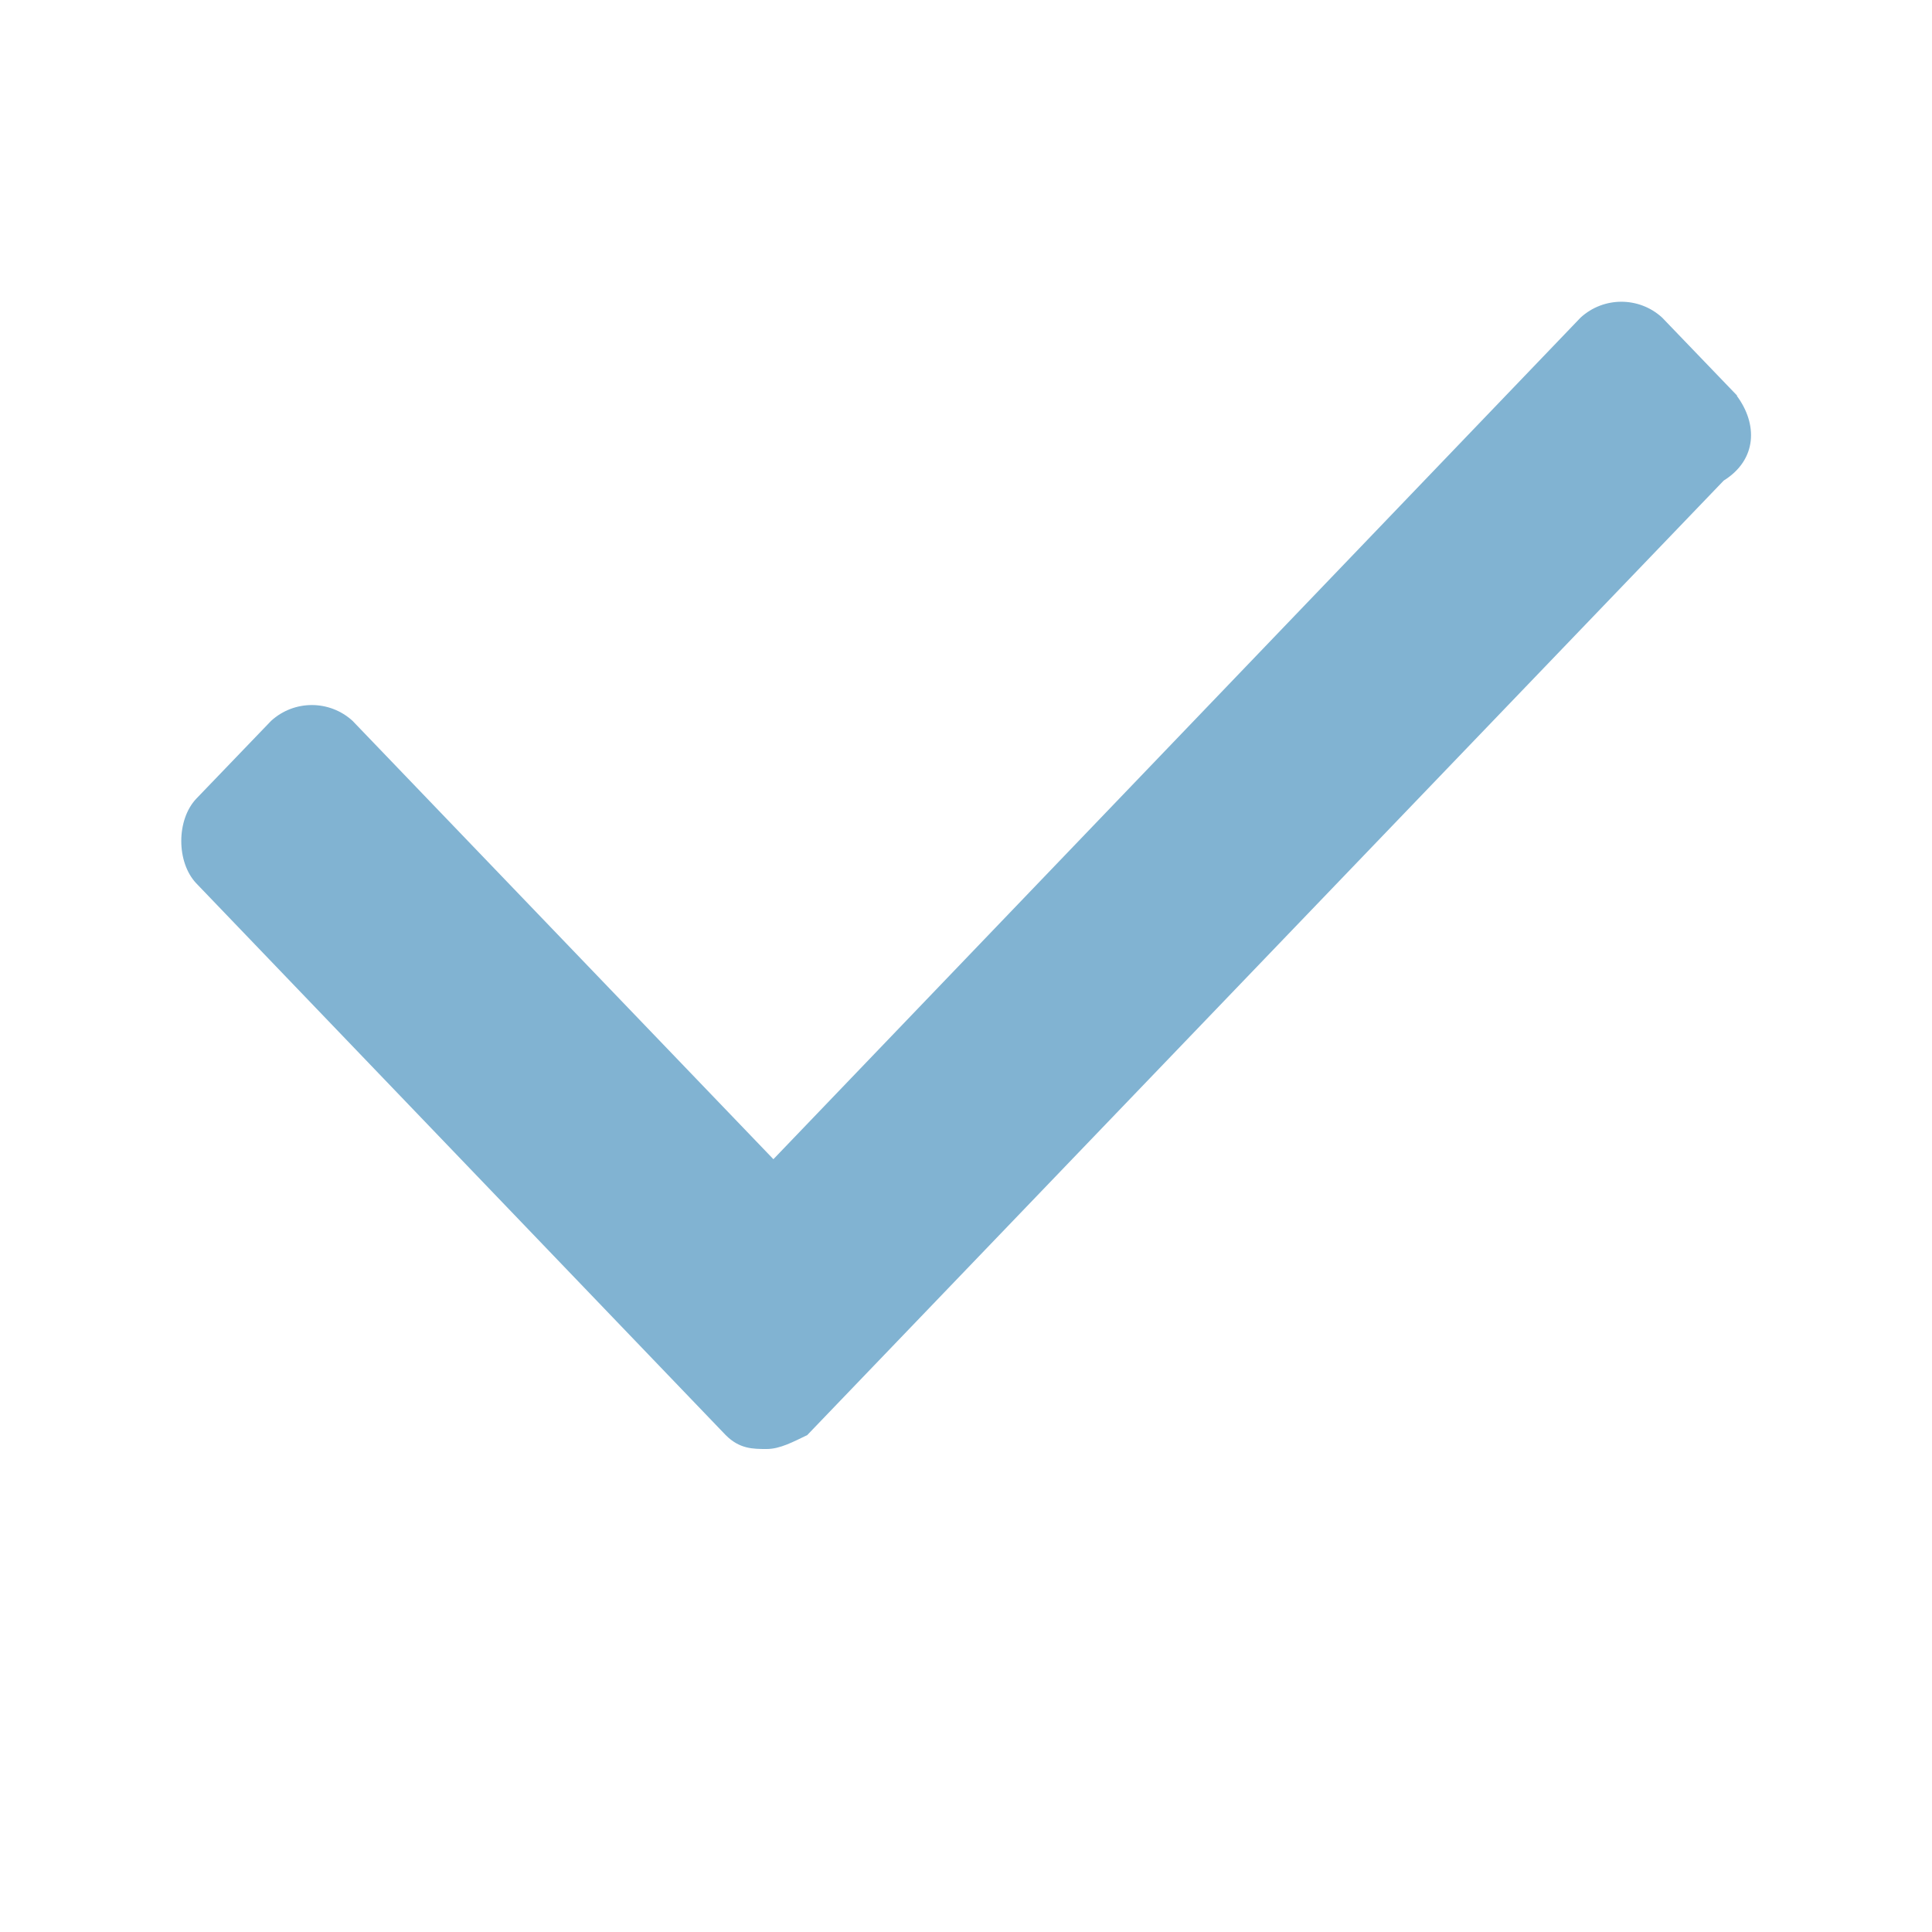
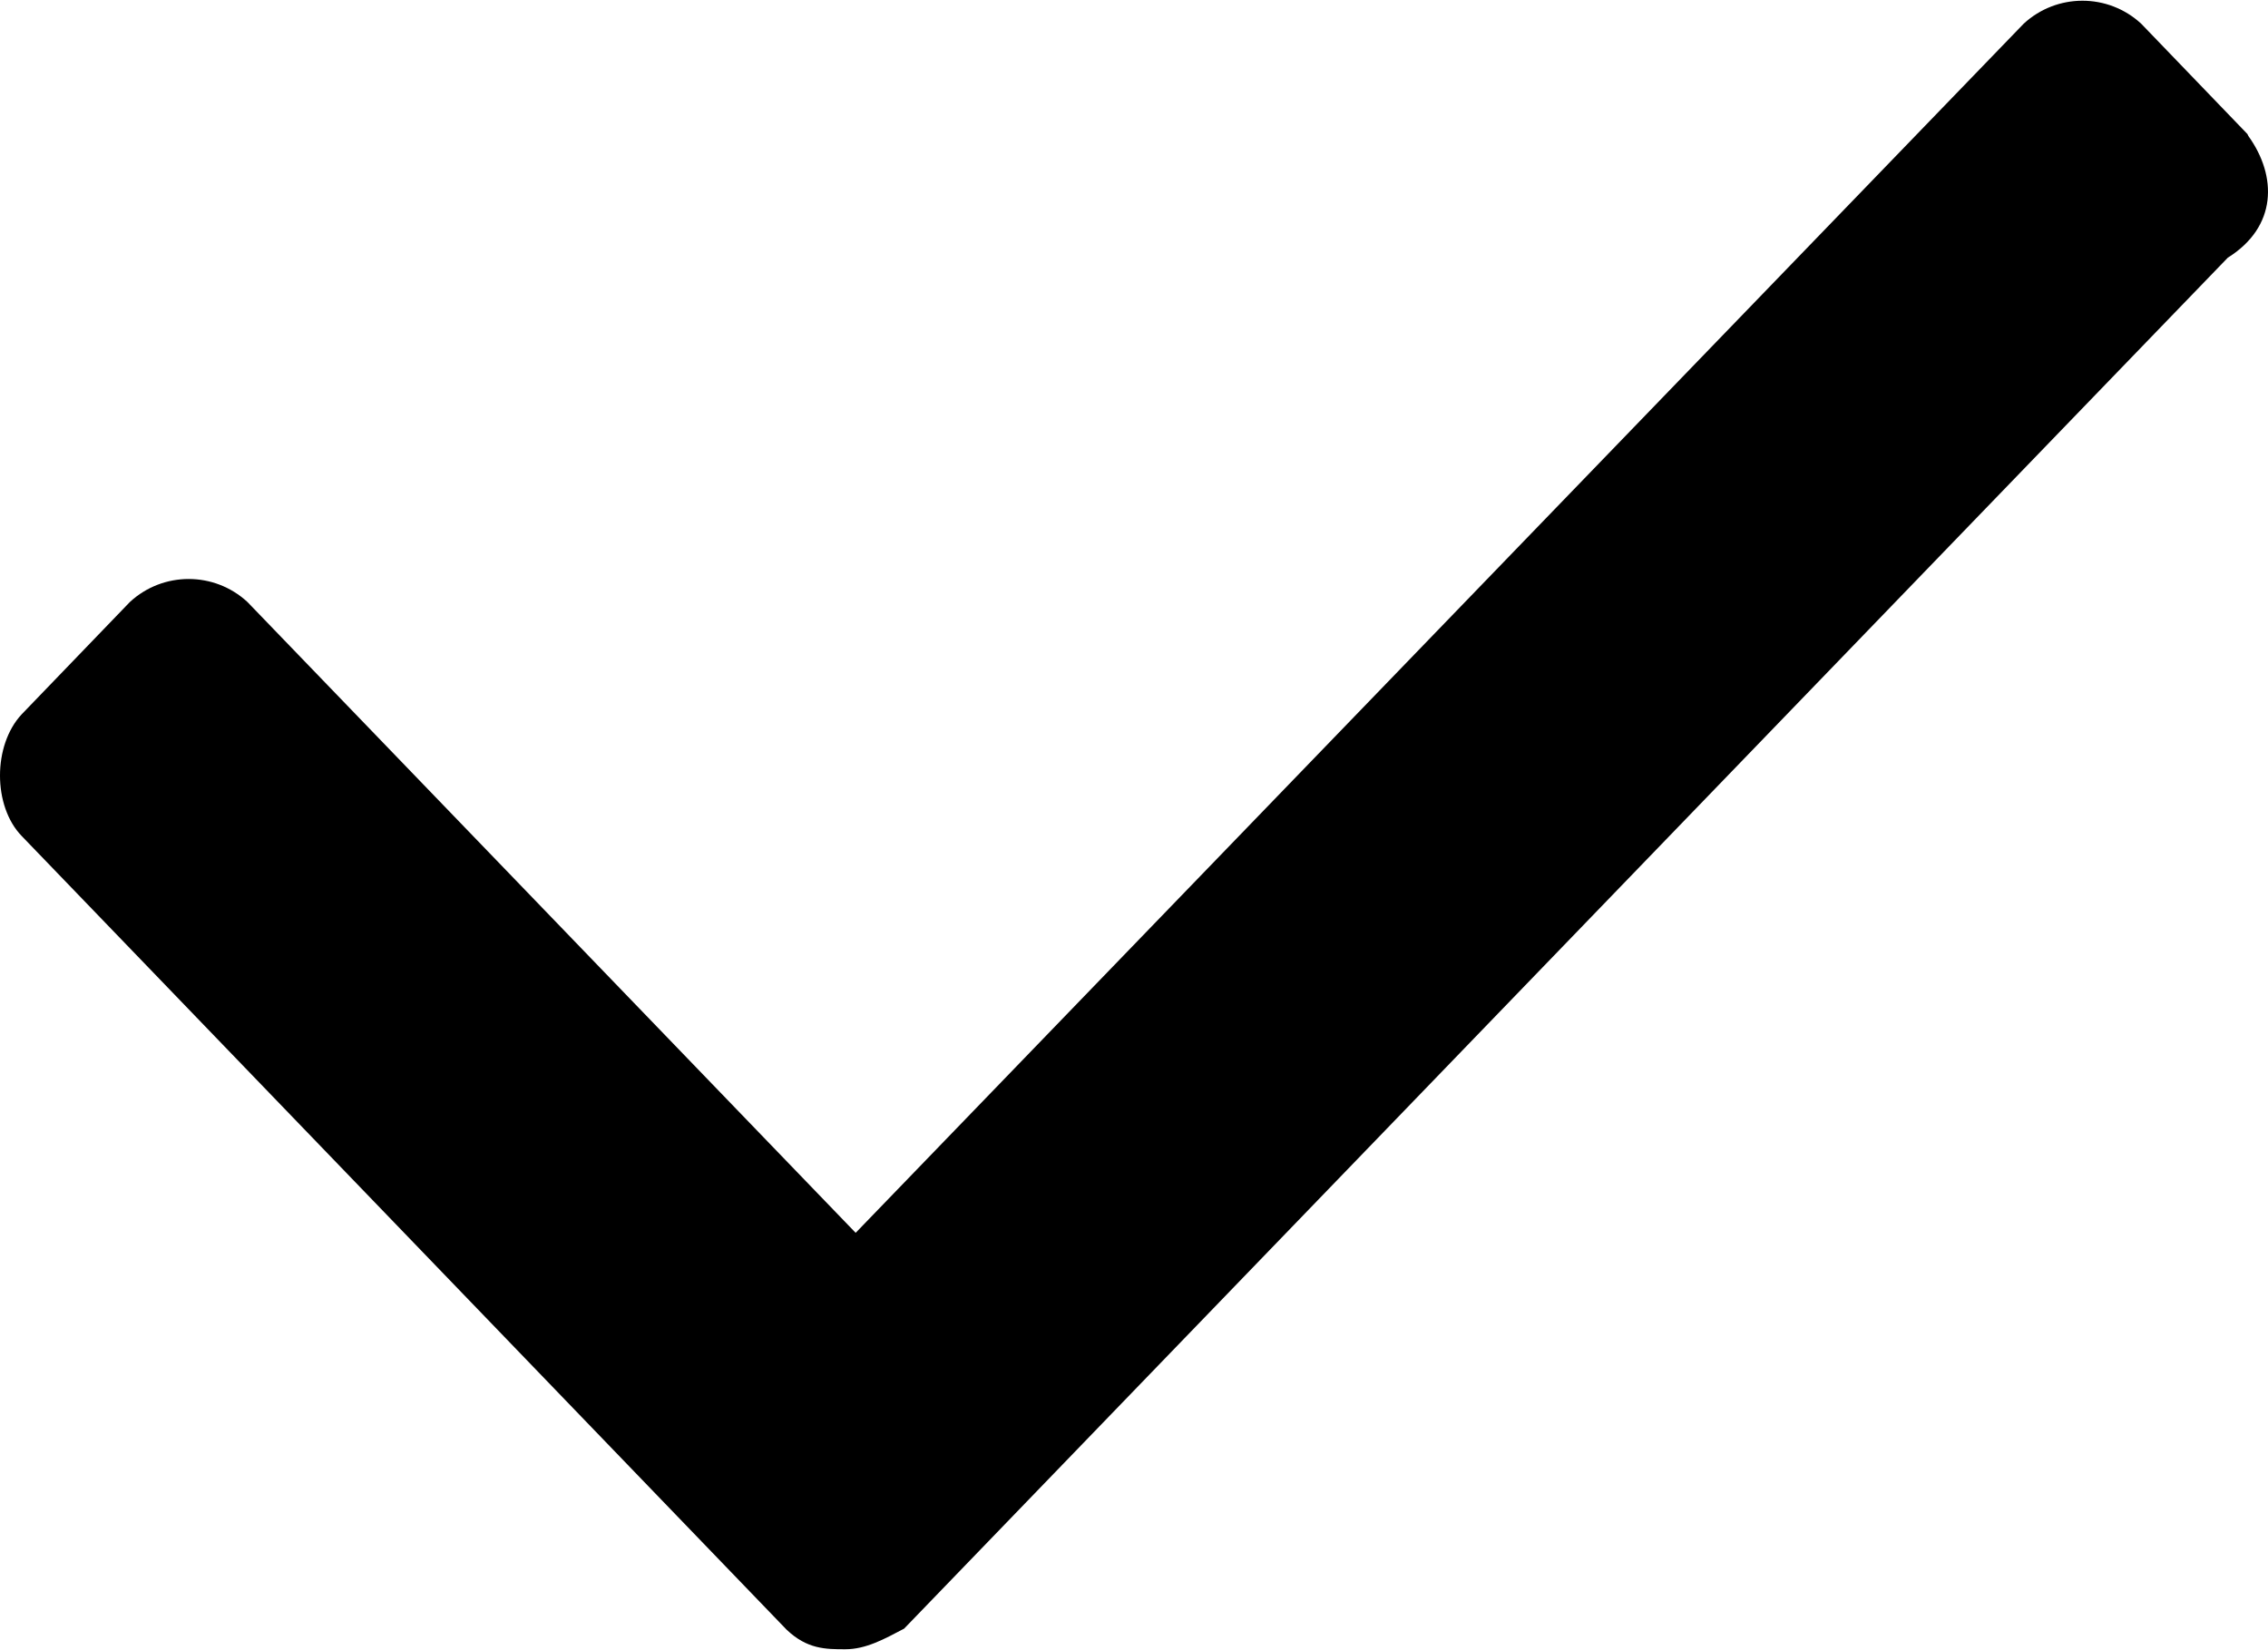
- <svg xmlns="http://www.w3.org/2000/svg" width="32" height="32" fill="none" viewBox="0 0 32 32">
-   <path fill="#81B3D2" d="m28.77 6.55-1.24-1.29a1 1 0 0 0-1.35 0L12.81 19.2l-6.97-7.26a1 1 0 0 0-1.35 0l-1.24 1.29c-.33.35-.33 1.05 0 1.4l8.77 9.14c.23.23.45.23.68.23.22 0 .44-.12.67-.23L28.55 7.96c.56-.35.56-.94.22-1.4Z" />
+ <svg xmlns="http://www.w3.org/2000/svg" width="22" height="16" fill="currentColor" viewBox="0 0 22 16">
+   <path d="M21.8 1.3 20.77.23a.84.84 0 0 0-1.14 0L8.3 11.96 2.4 5.84a.84.84 0 0 0-1.14 0L.21 6.93c-.28.3-.28.89 0 1.18l7.42 7.7c.2.19.38.19.57.19.2 0 .38-.1.57-.2L21.61 2.5c.48-.3.48-.79.2-1.18Z" />
</svg>
